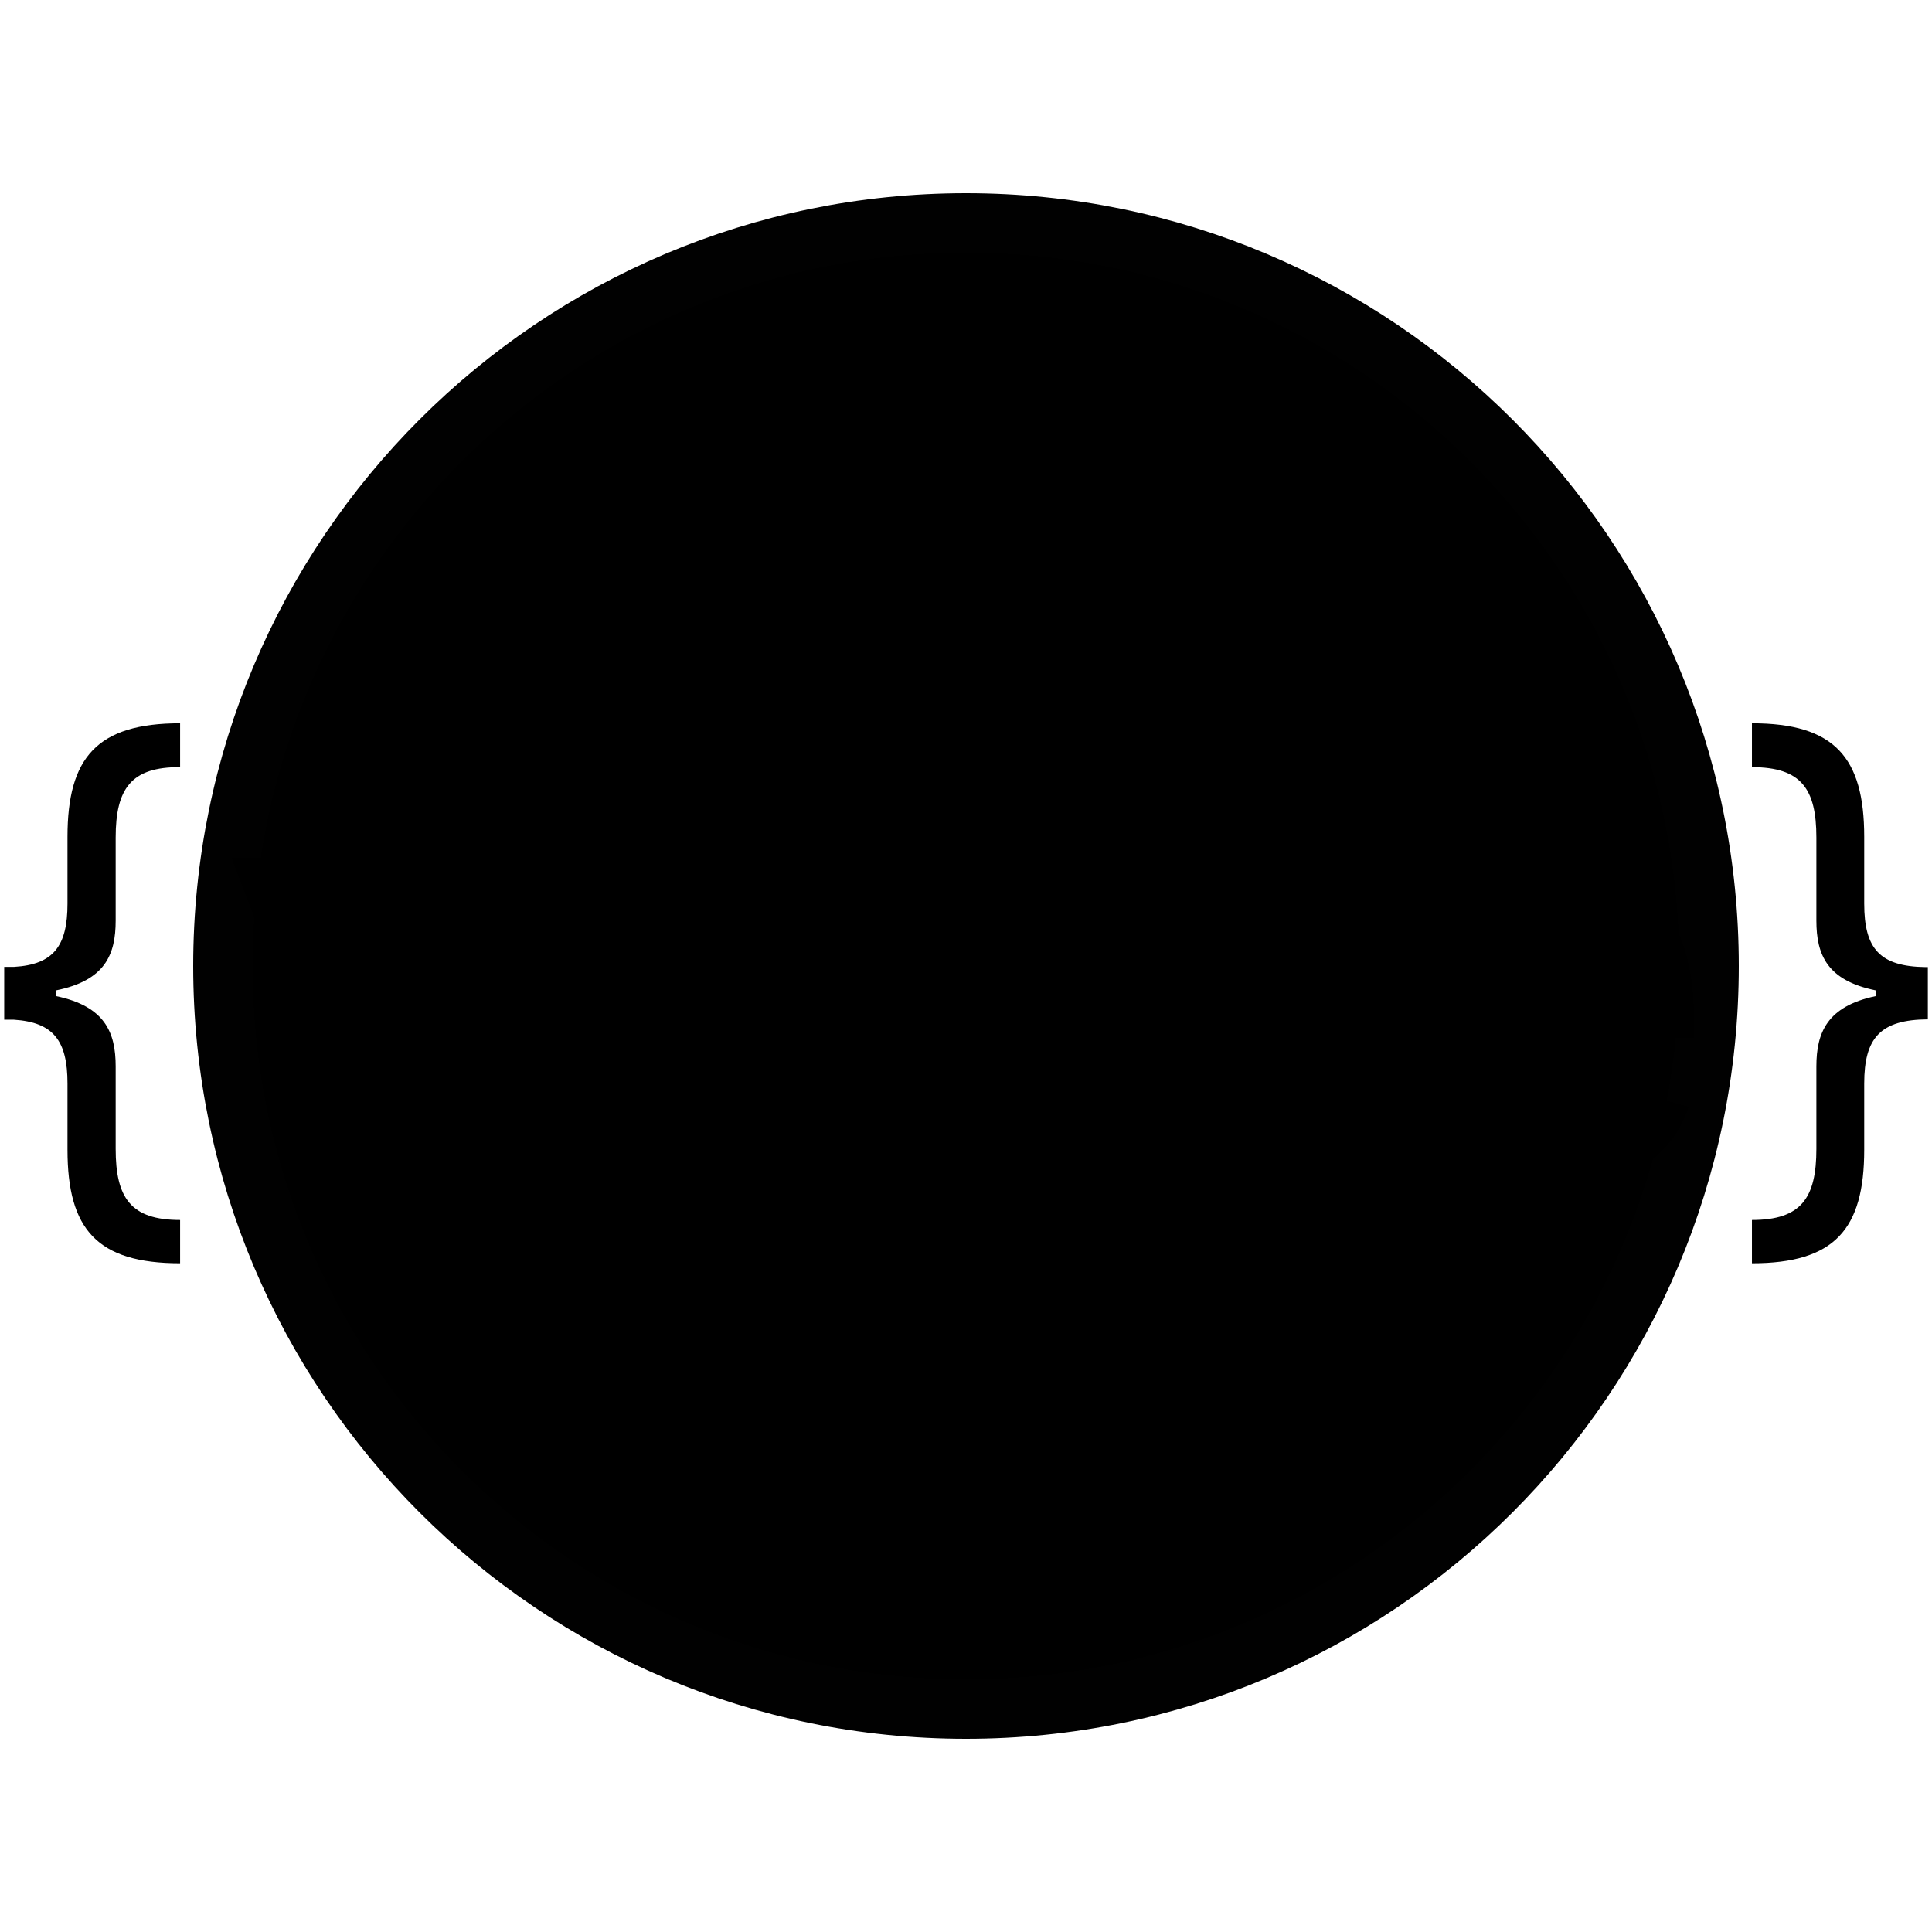
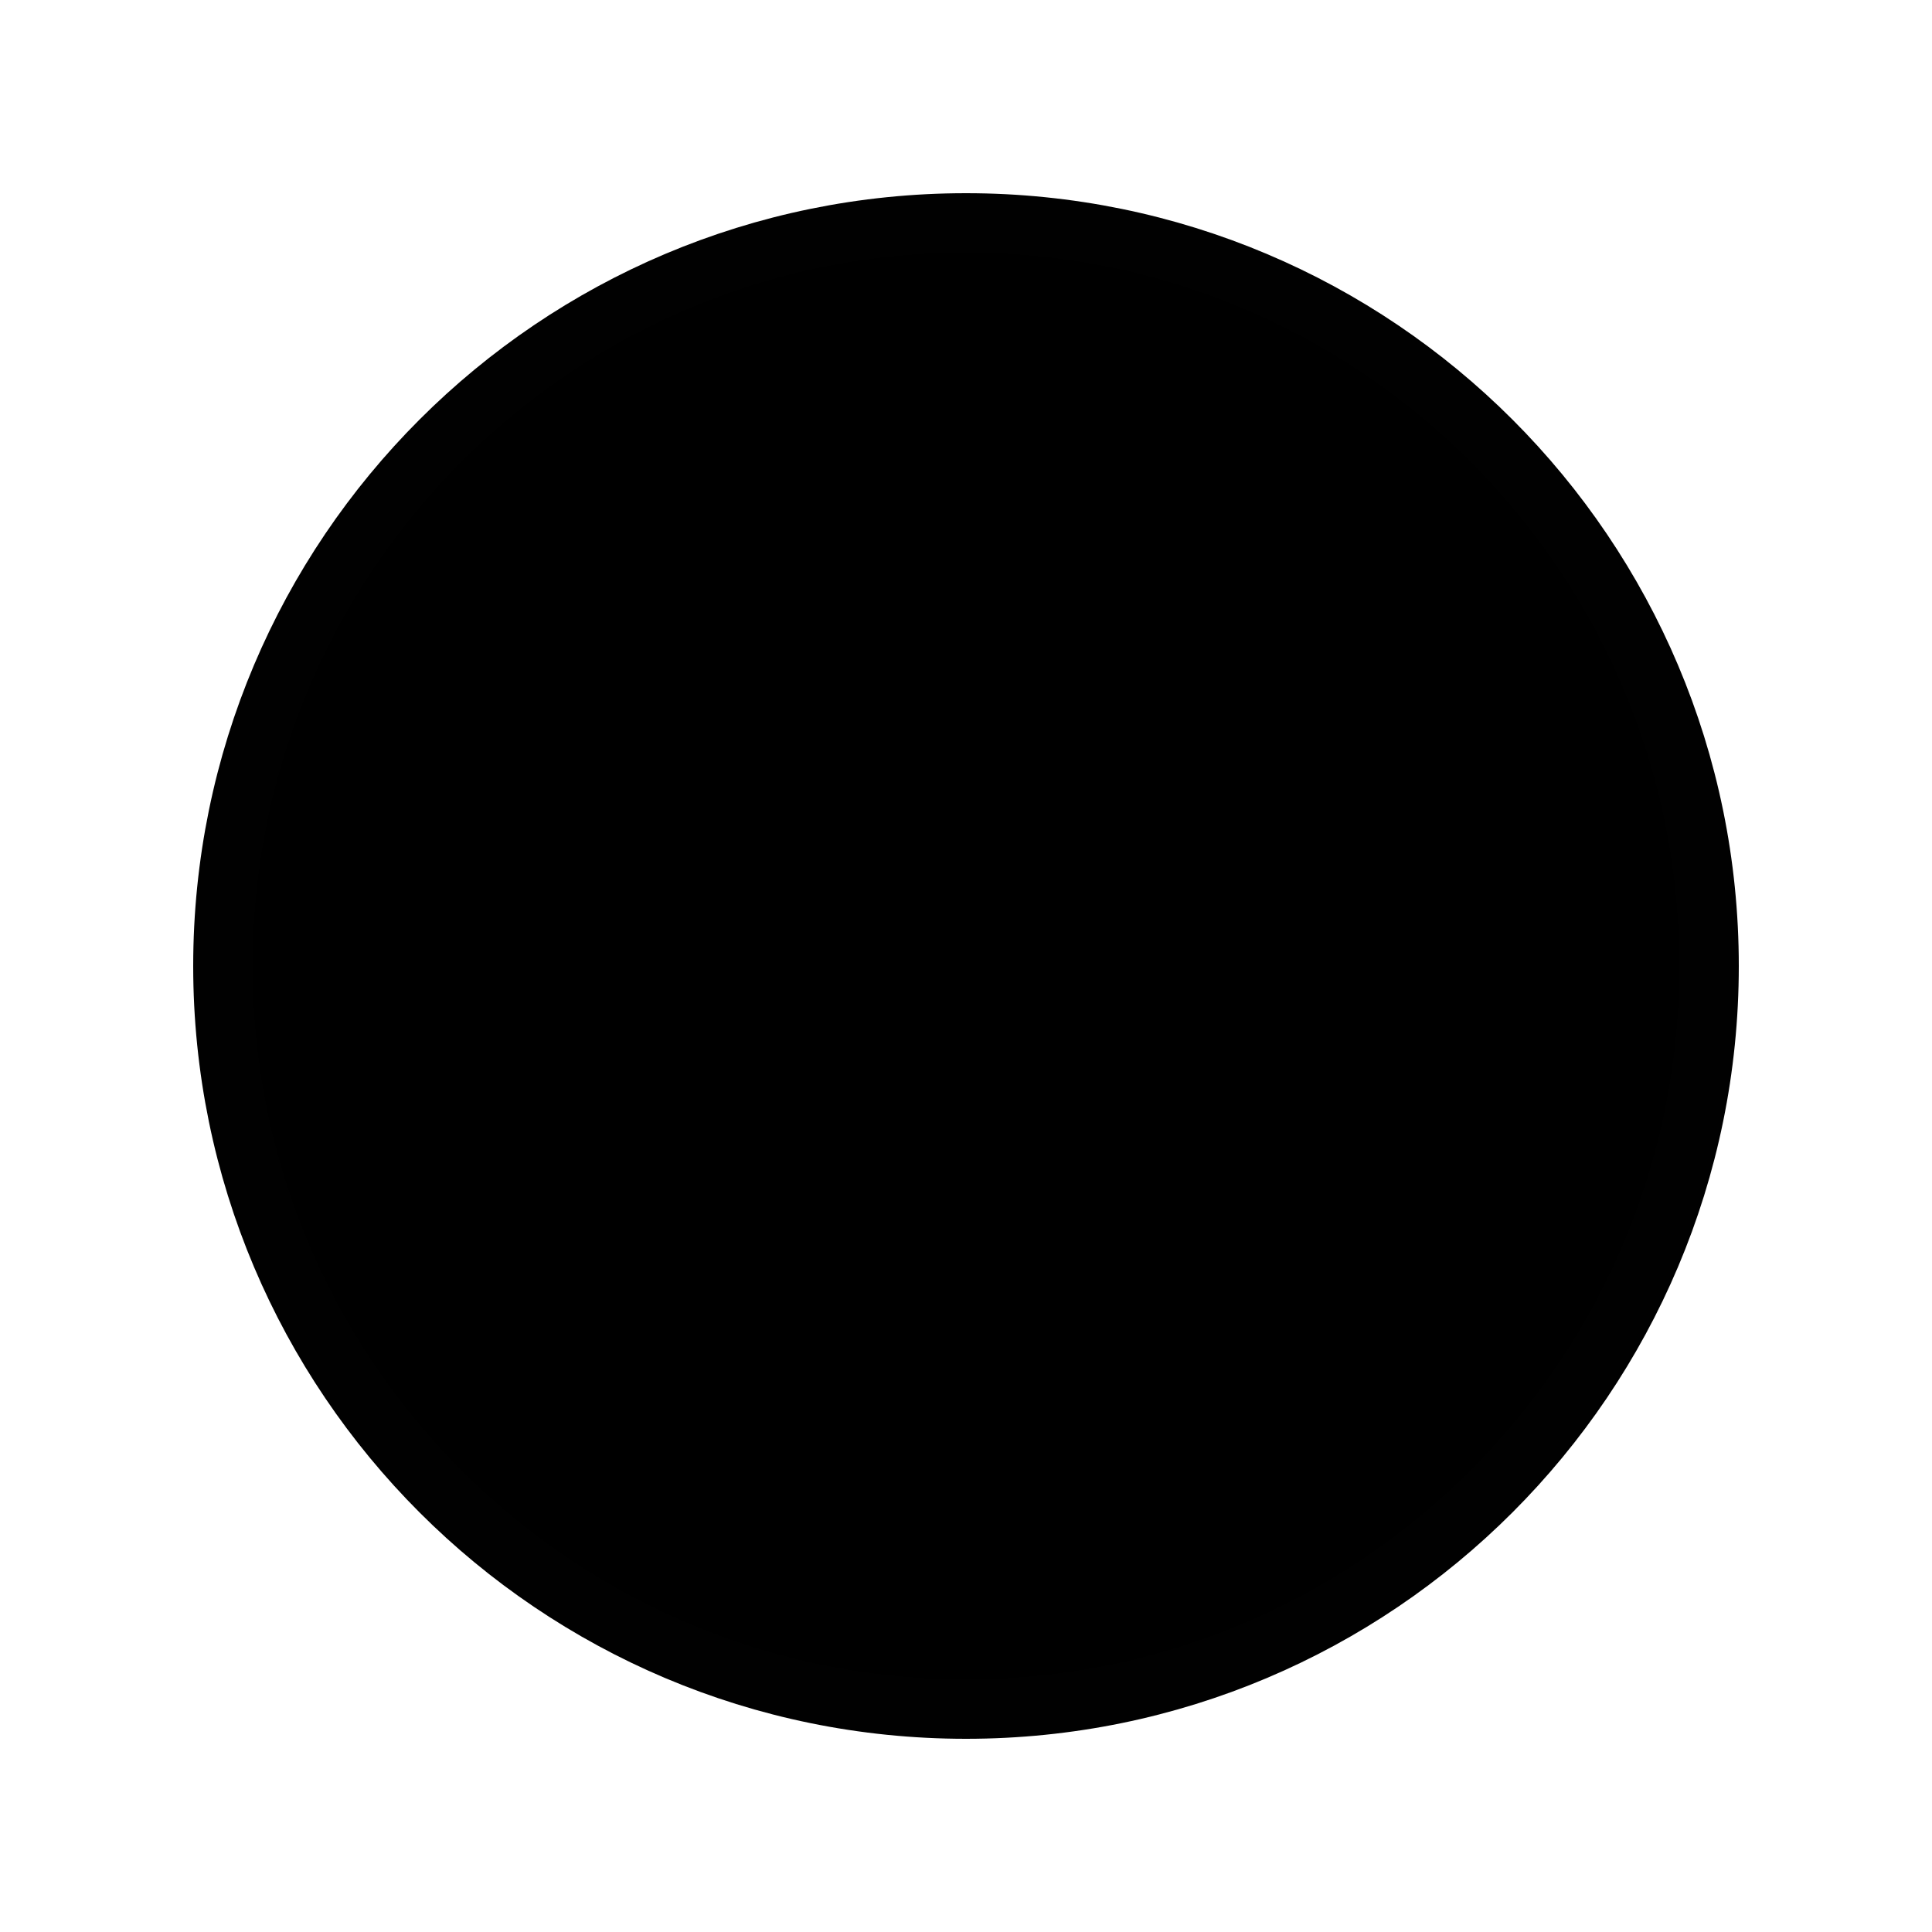
<svg xmlns="http://www.w3.org/2000/svg" width="{size}" height="{size}" viewBox="0 0 260 260">
  <circle cx="130" cy="130" r="100" fill="{fill}" stroke="#010101" stroke-width="8" />
-   <text x="130" y="130" text-anchor="middle" dominant-baseline="central" font-size="80" fill="{stroke}" font-family="Inter, sans-serif">
+   <text x="130" y="130" text-anchor="middle" dominant-baseline="central" font-size="{font_size}" fill="{stroke}" font-family="Inter, sans-serif">
    {value}
  </text>
</svg>
